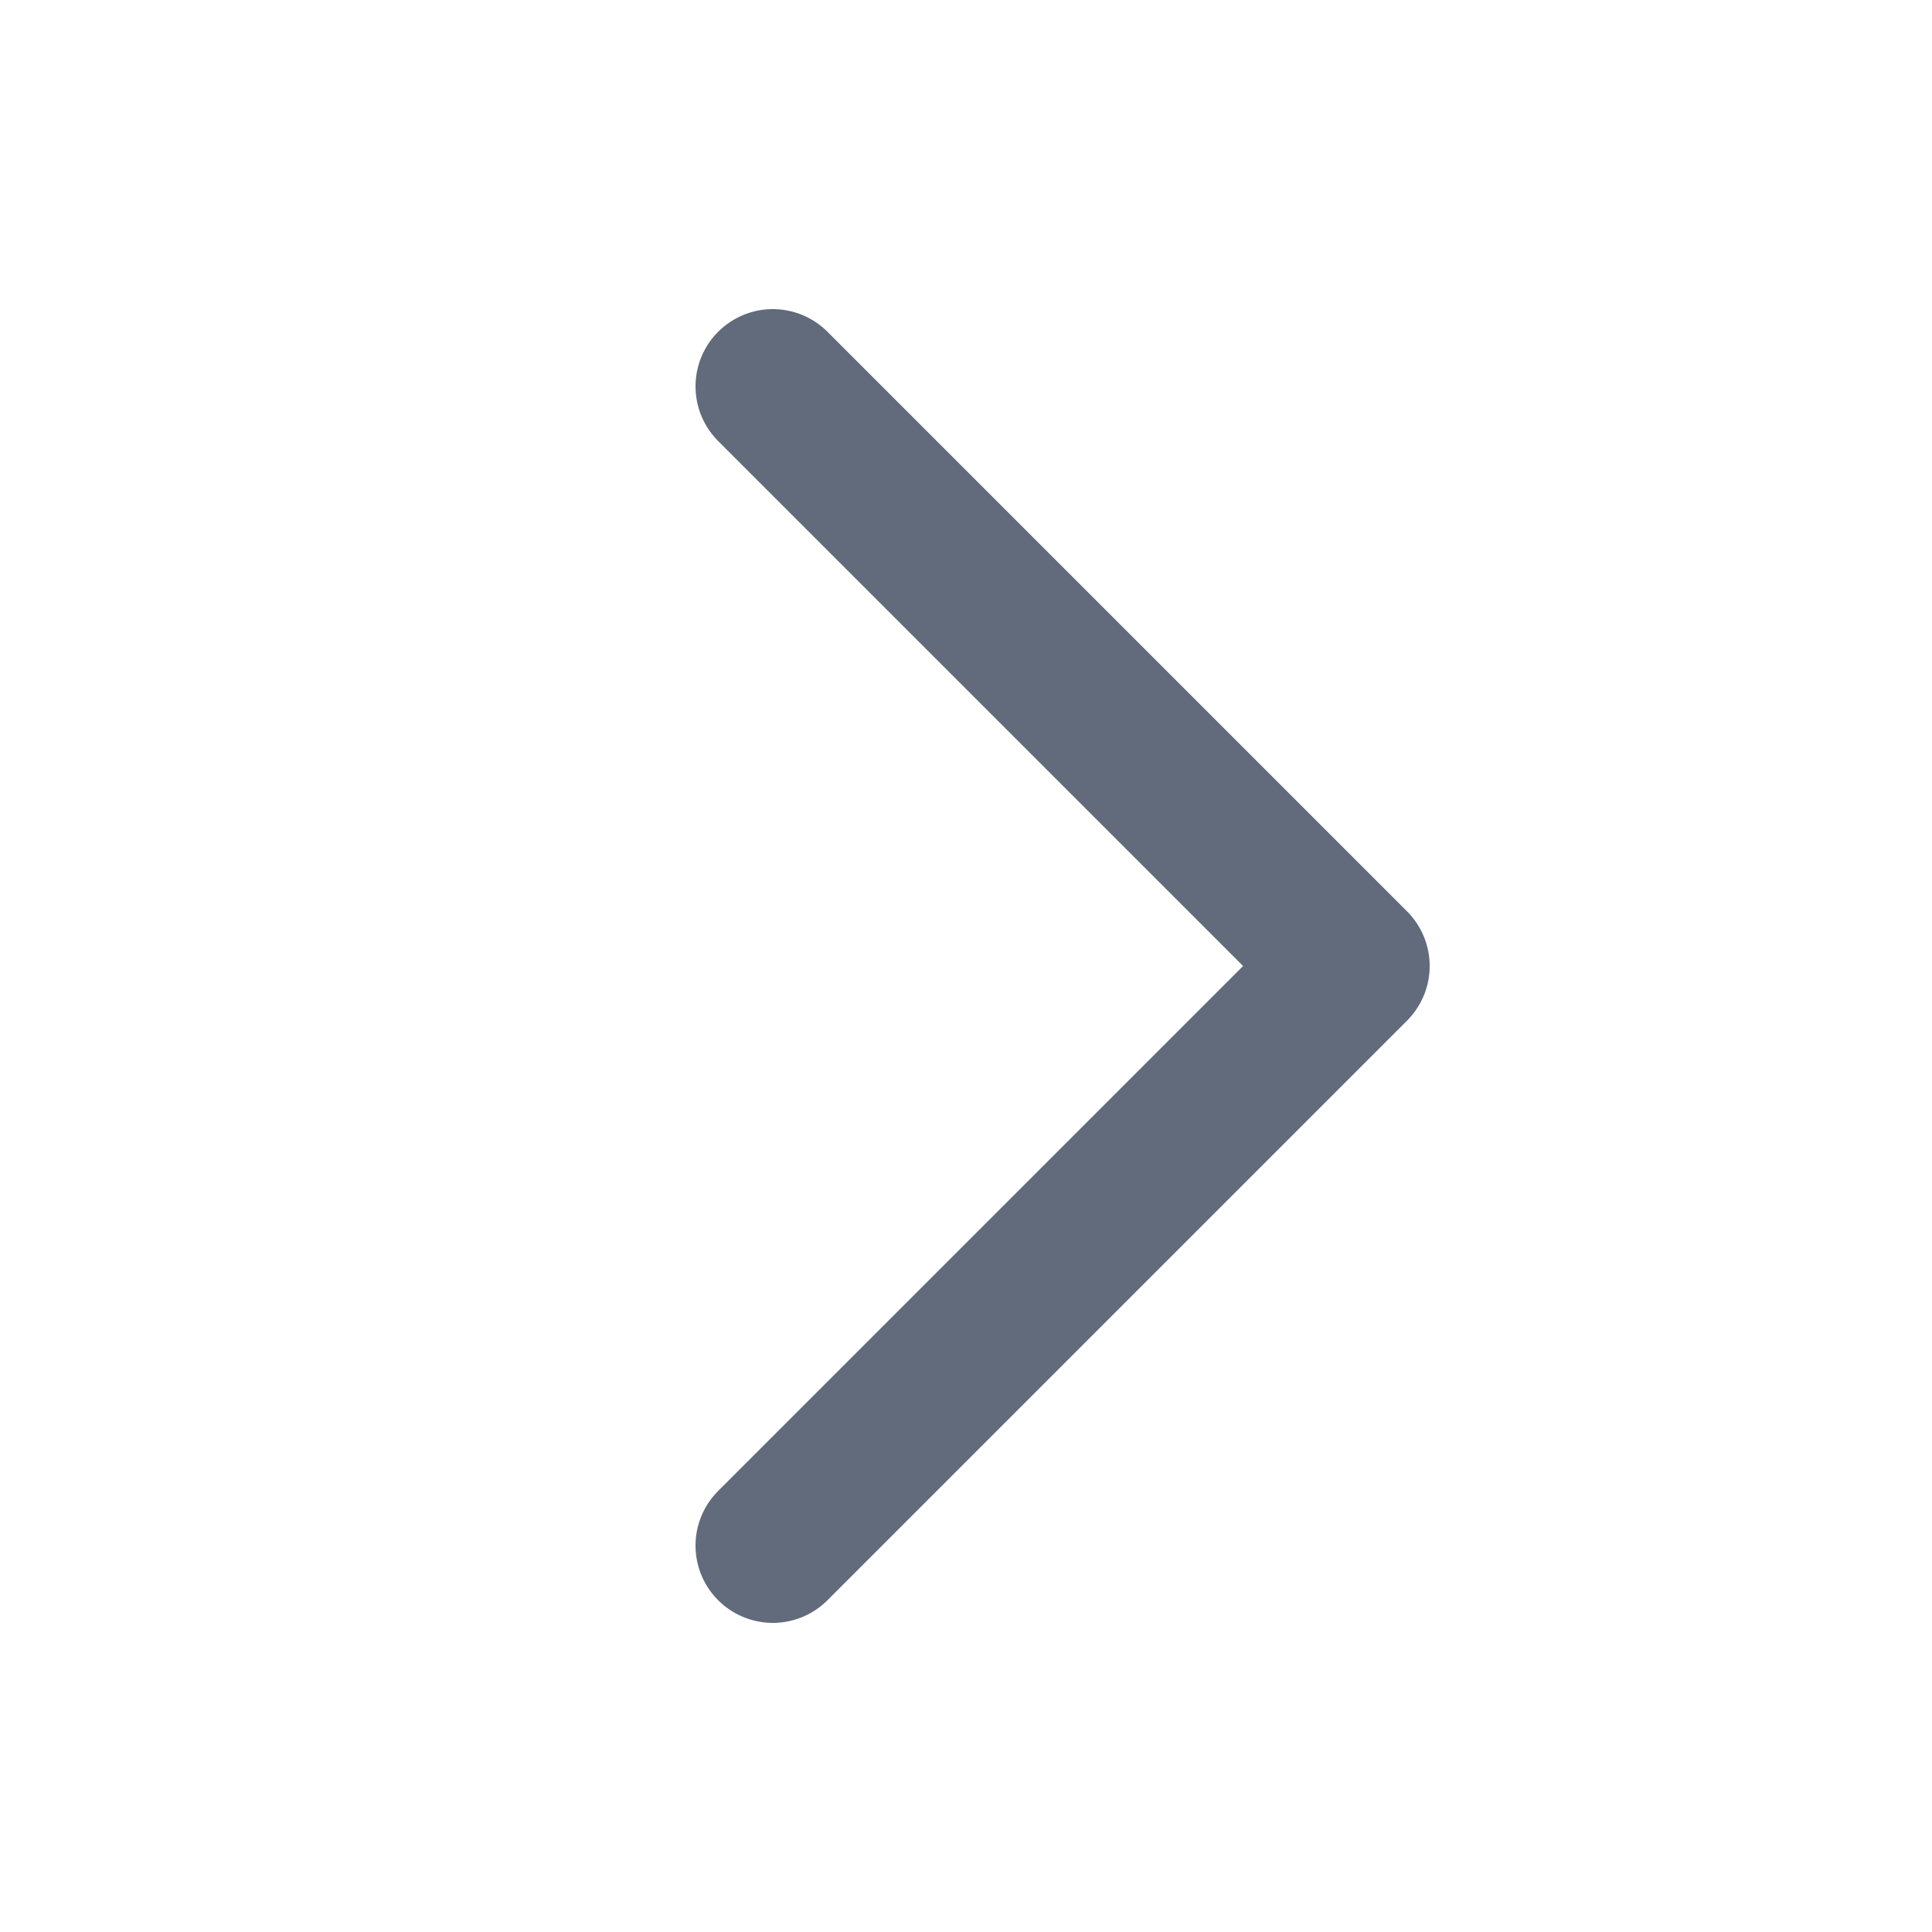
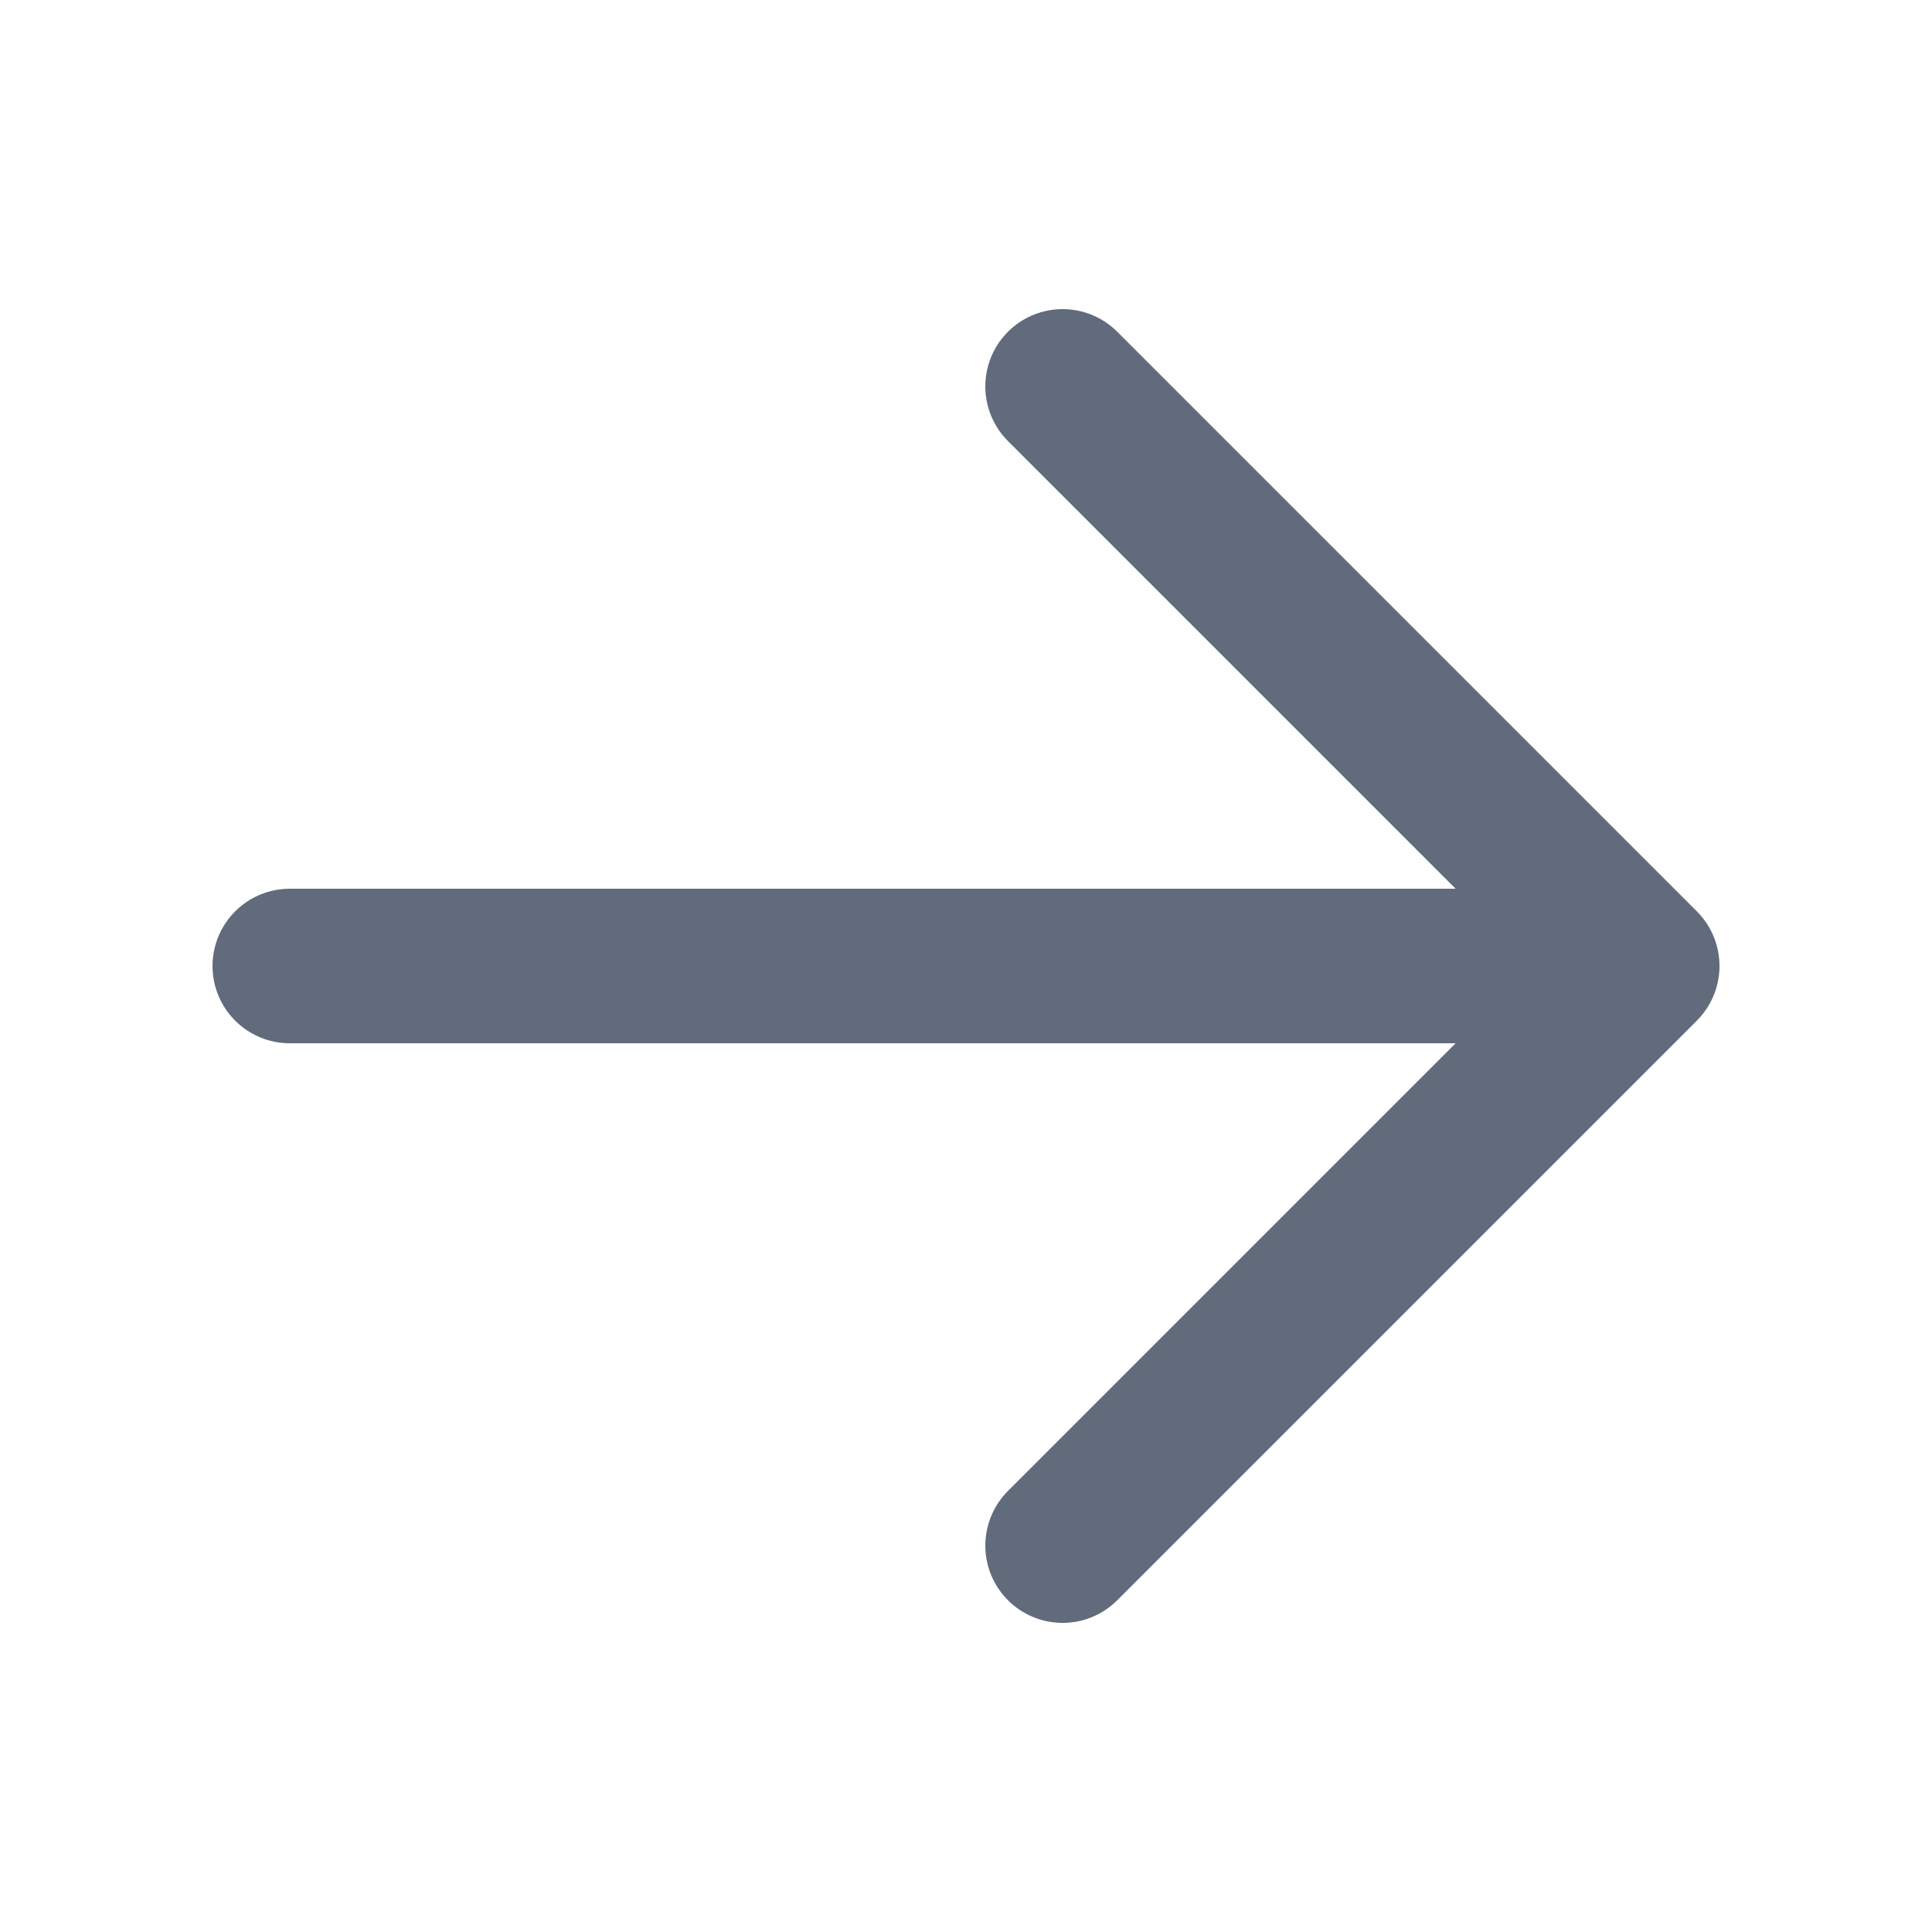
<svg xmlns="http://www.w3.org/2000/svg" width="20" height="20" viewBox="0 0 20 20" fill="none" stroke="#616b7c" stroke-width="1.6" stroke-linecap="round" stroke-linejoin="round">
-   <path d="m8 4 6 6-6 6" />
+   <path d="M3 10h14m-6-6 6 6-6 6" />
</svg>
